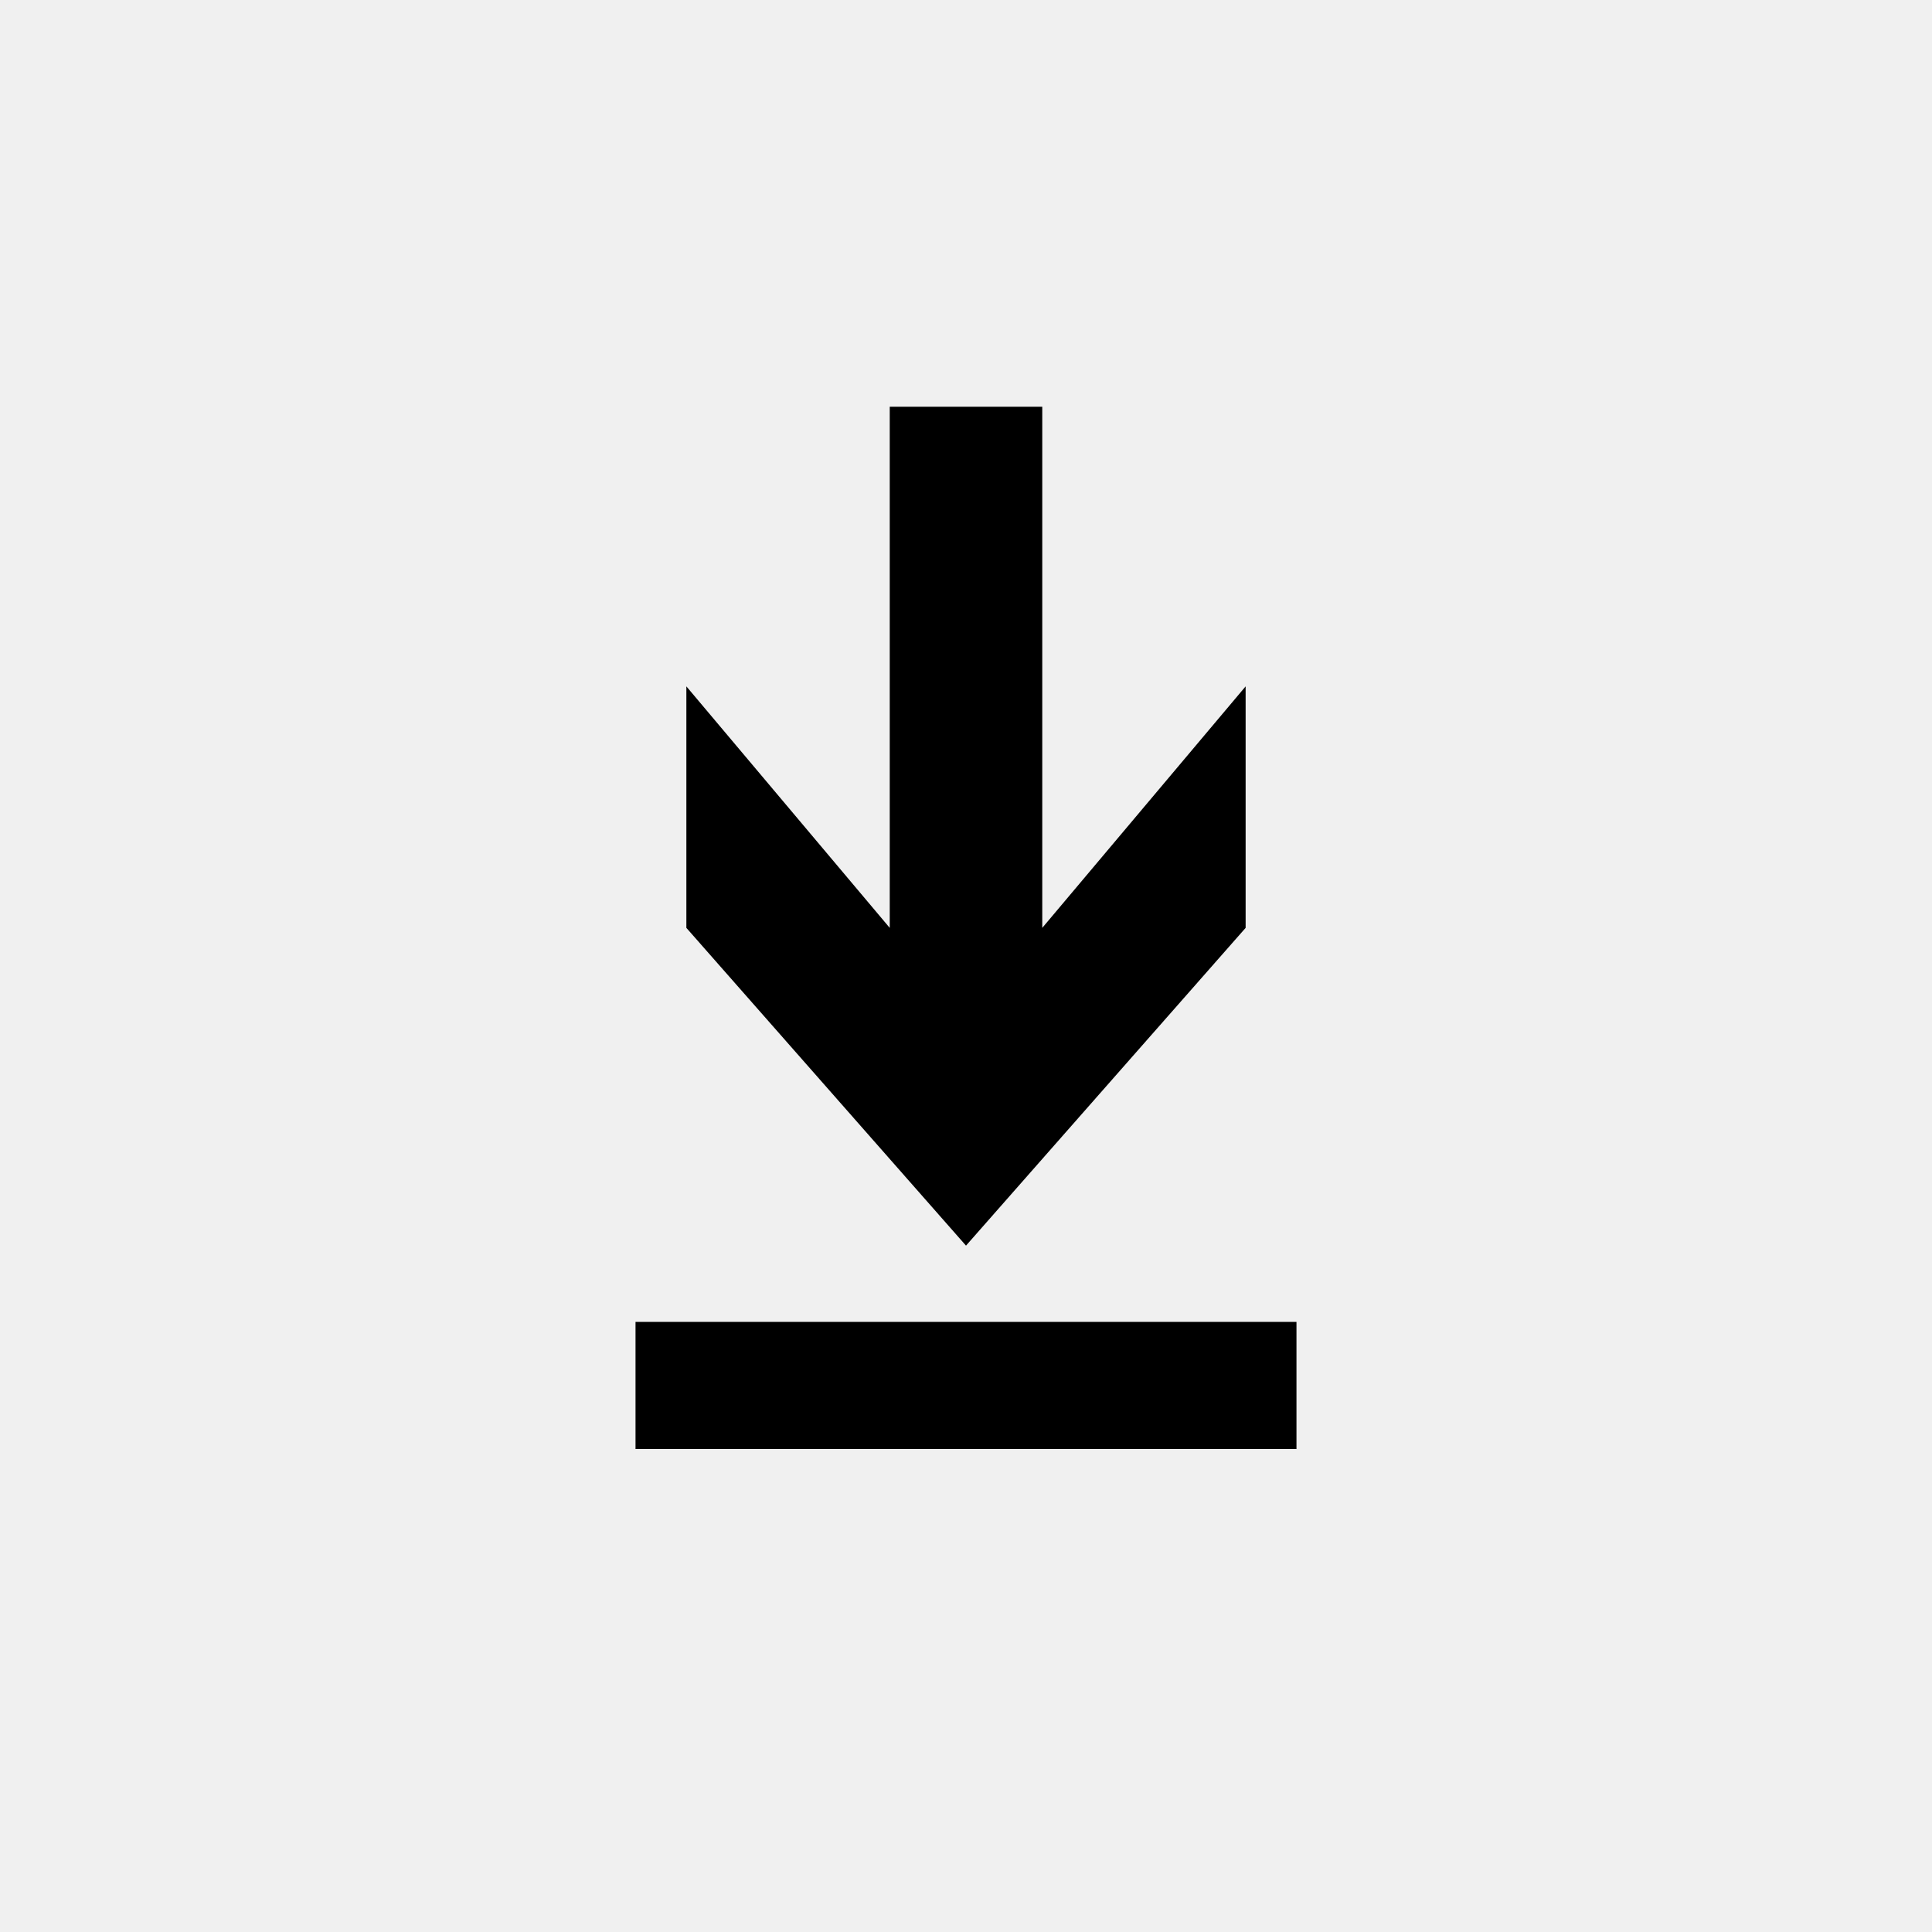
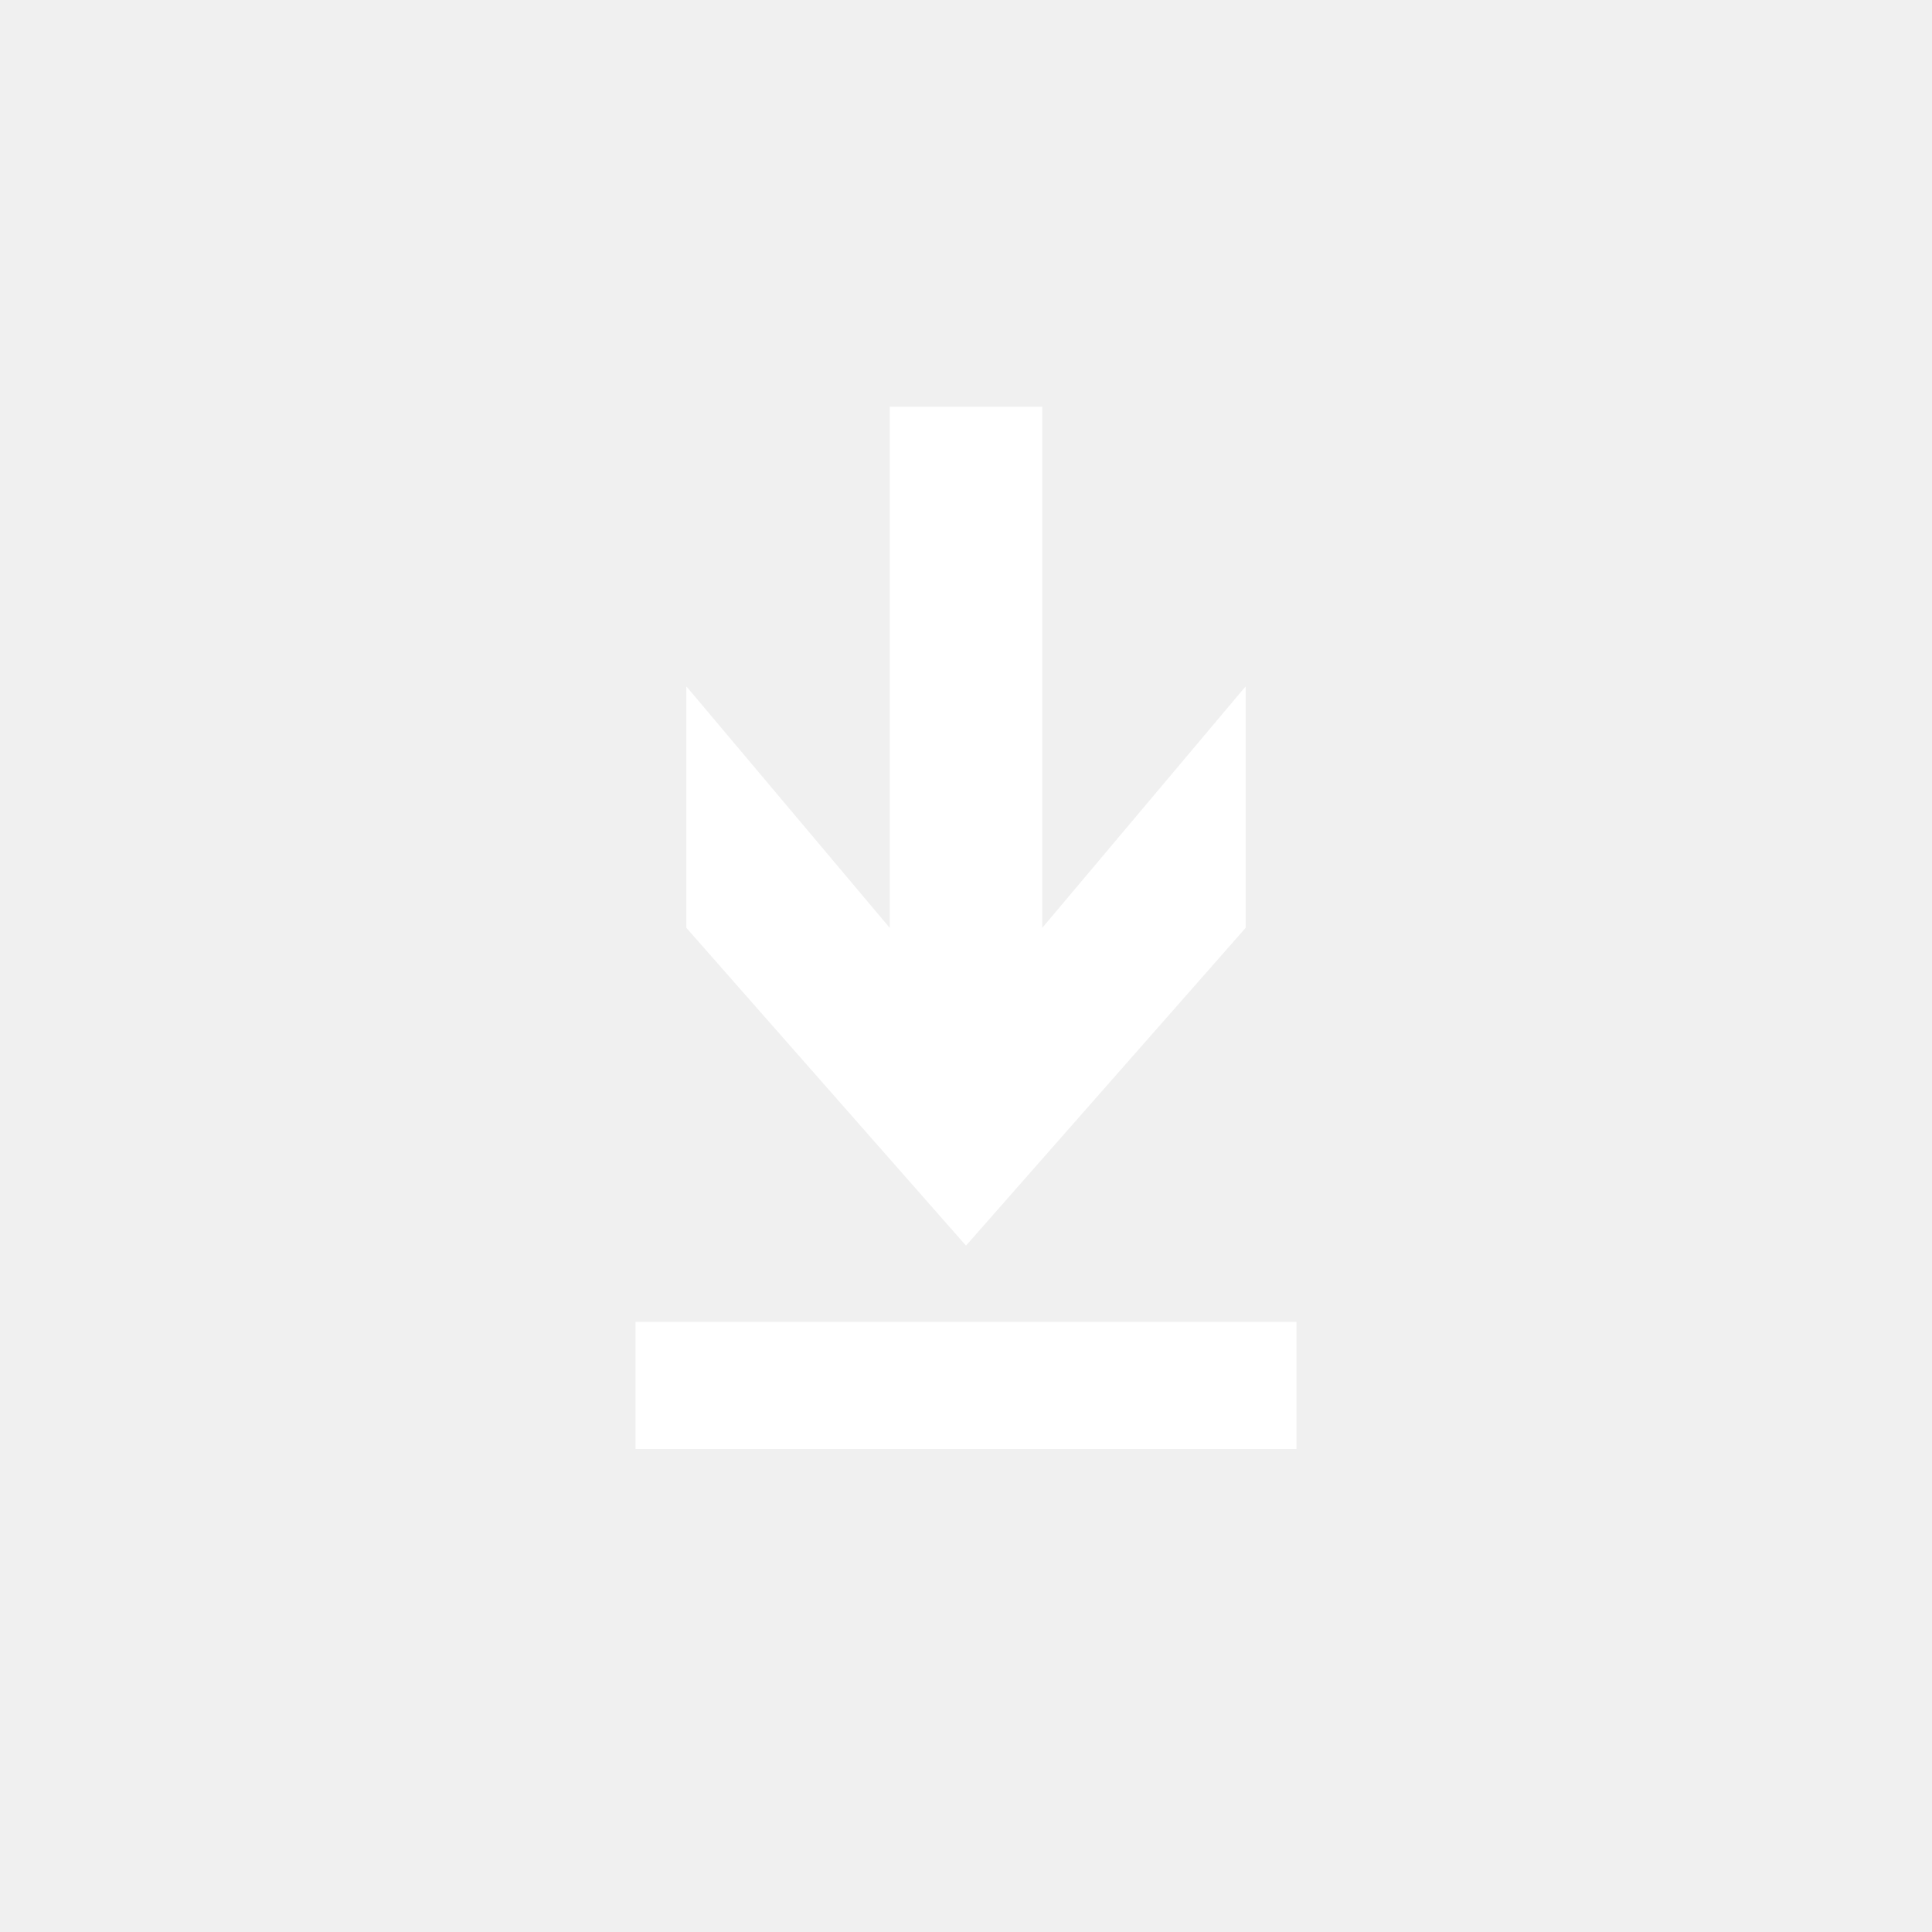
- <svg xmlns="http://www.w3.org/2000/svg" version="1.1" baseProfile="full" width="76" height="76" viewBox="0 0 76.00 76.00" enable-background="new 0 0 76.00 76.00" xml:space="preserve">
-   <path fill="#000000" fill-opacity="1" stroke-width="0.2" stroke-linejoin="round" d="M 25,52L 51,52L 51,57L 25,57L 25,52 Z M 35,16L 41,16L 41,36.5L 49,27L 49,36.5L 38,49L 27,36.5L 27,27L 35,36.5L 35,16 Z " />
+ <svg xmlns="http://www.w3.org/2000/svg" version="1.1" width="76" height="76" viewBox="0 0 76.00 76.00" enable-background="new 0 0 76.00 76.00" xml:space="preserve" id="svg2">
+   <defs id="defs8" />
+   <g id="layer1" style="display:none">
+     <path style="fill:#000000;fill-opacity:1;stroke-width:0.2;stroke-linejoin:round" d="m 25,52 26,0 0,5 -26,0 0,-5 z m 10,-36 6,0 0,20.5 8,-9.5 0,9.5 L 38,49 27,36.5 27,27 35,36.5 35,16 Z" id="path4" />
+   </g>
+   <g id="layer2" style="display:none">
+     <path id="path3340" d="m 25,52 26,0 0,5 -26,0 0,-5 z m 10,-36 6,0 0,20.5 8,-9.5 0,9.5 L 38,49 27,36.5 27,27 35,36.5 35,16 Z" style="display:inline;fill:#9b9b9b;fill-opacity:1;stroke-width:0.2;stroke-linejoin:round" />
+   </g>
+   <g id="layer3">
+     <path style="display:inline;fill:#ffffff;fill-opacity:1;stroke-width:0.2;stroke-linejoin:round" d="m 25,52 26,0 0,5 -26,0 0,-5 z m 10,-36 6,0 0,20.5 8,-9.5 0,9.5 L 38,49 27,36.5 27,27 35,36.5 35,16 Z" id="path4144" />
+   </g>
</svg>
